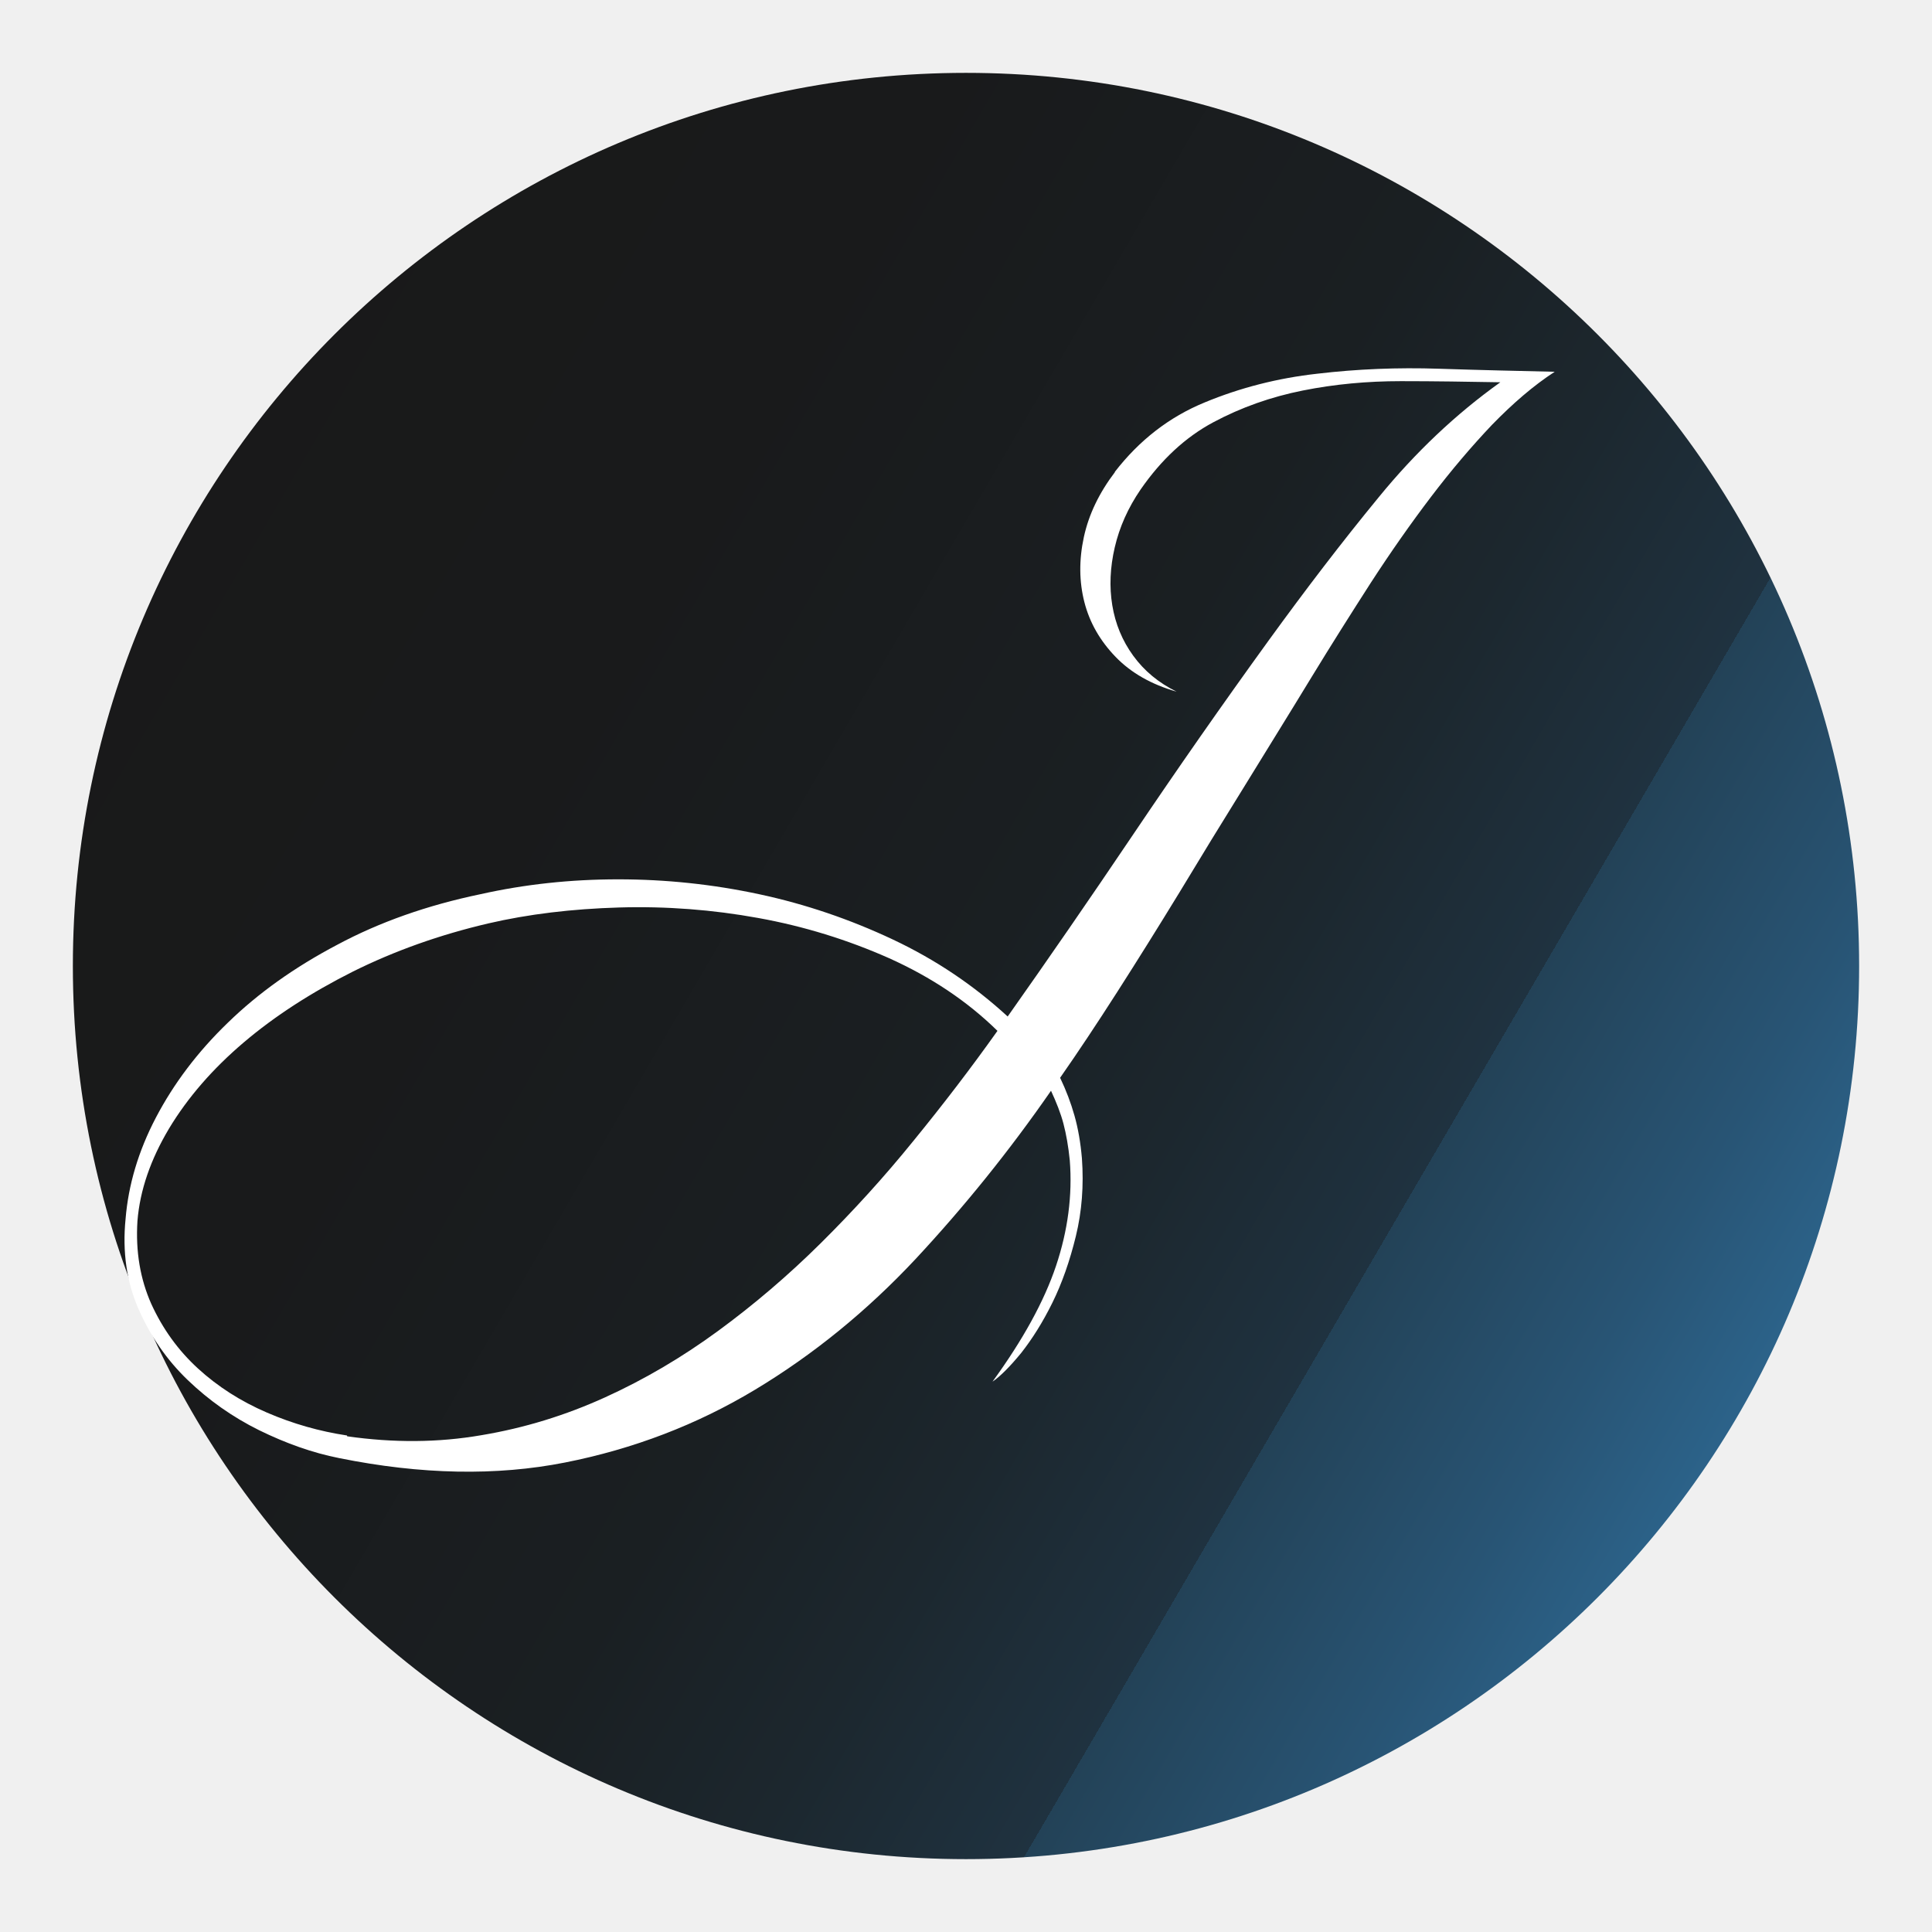
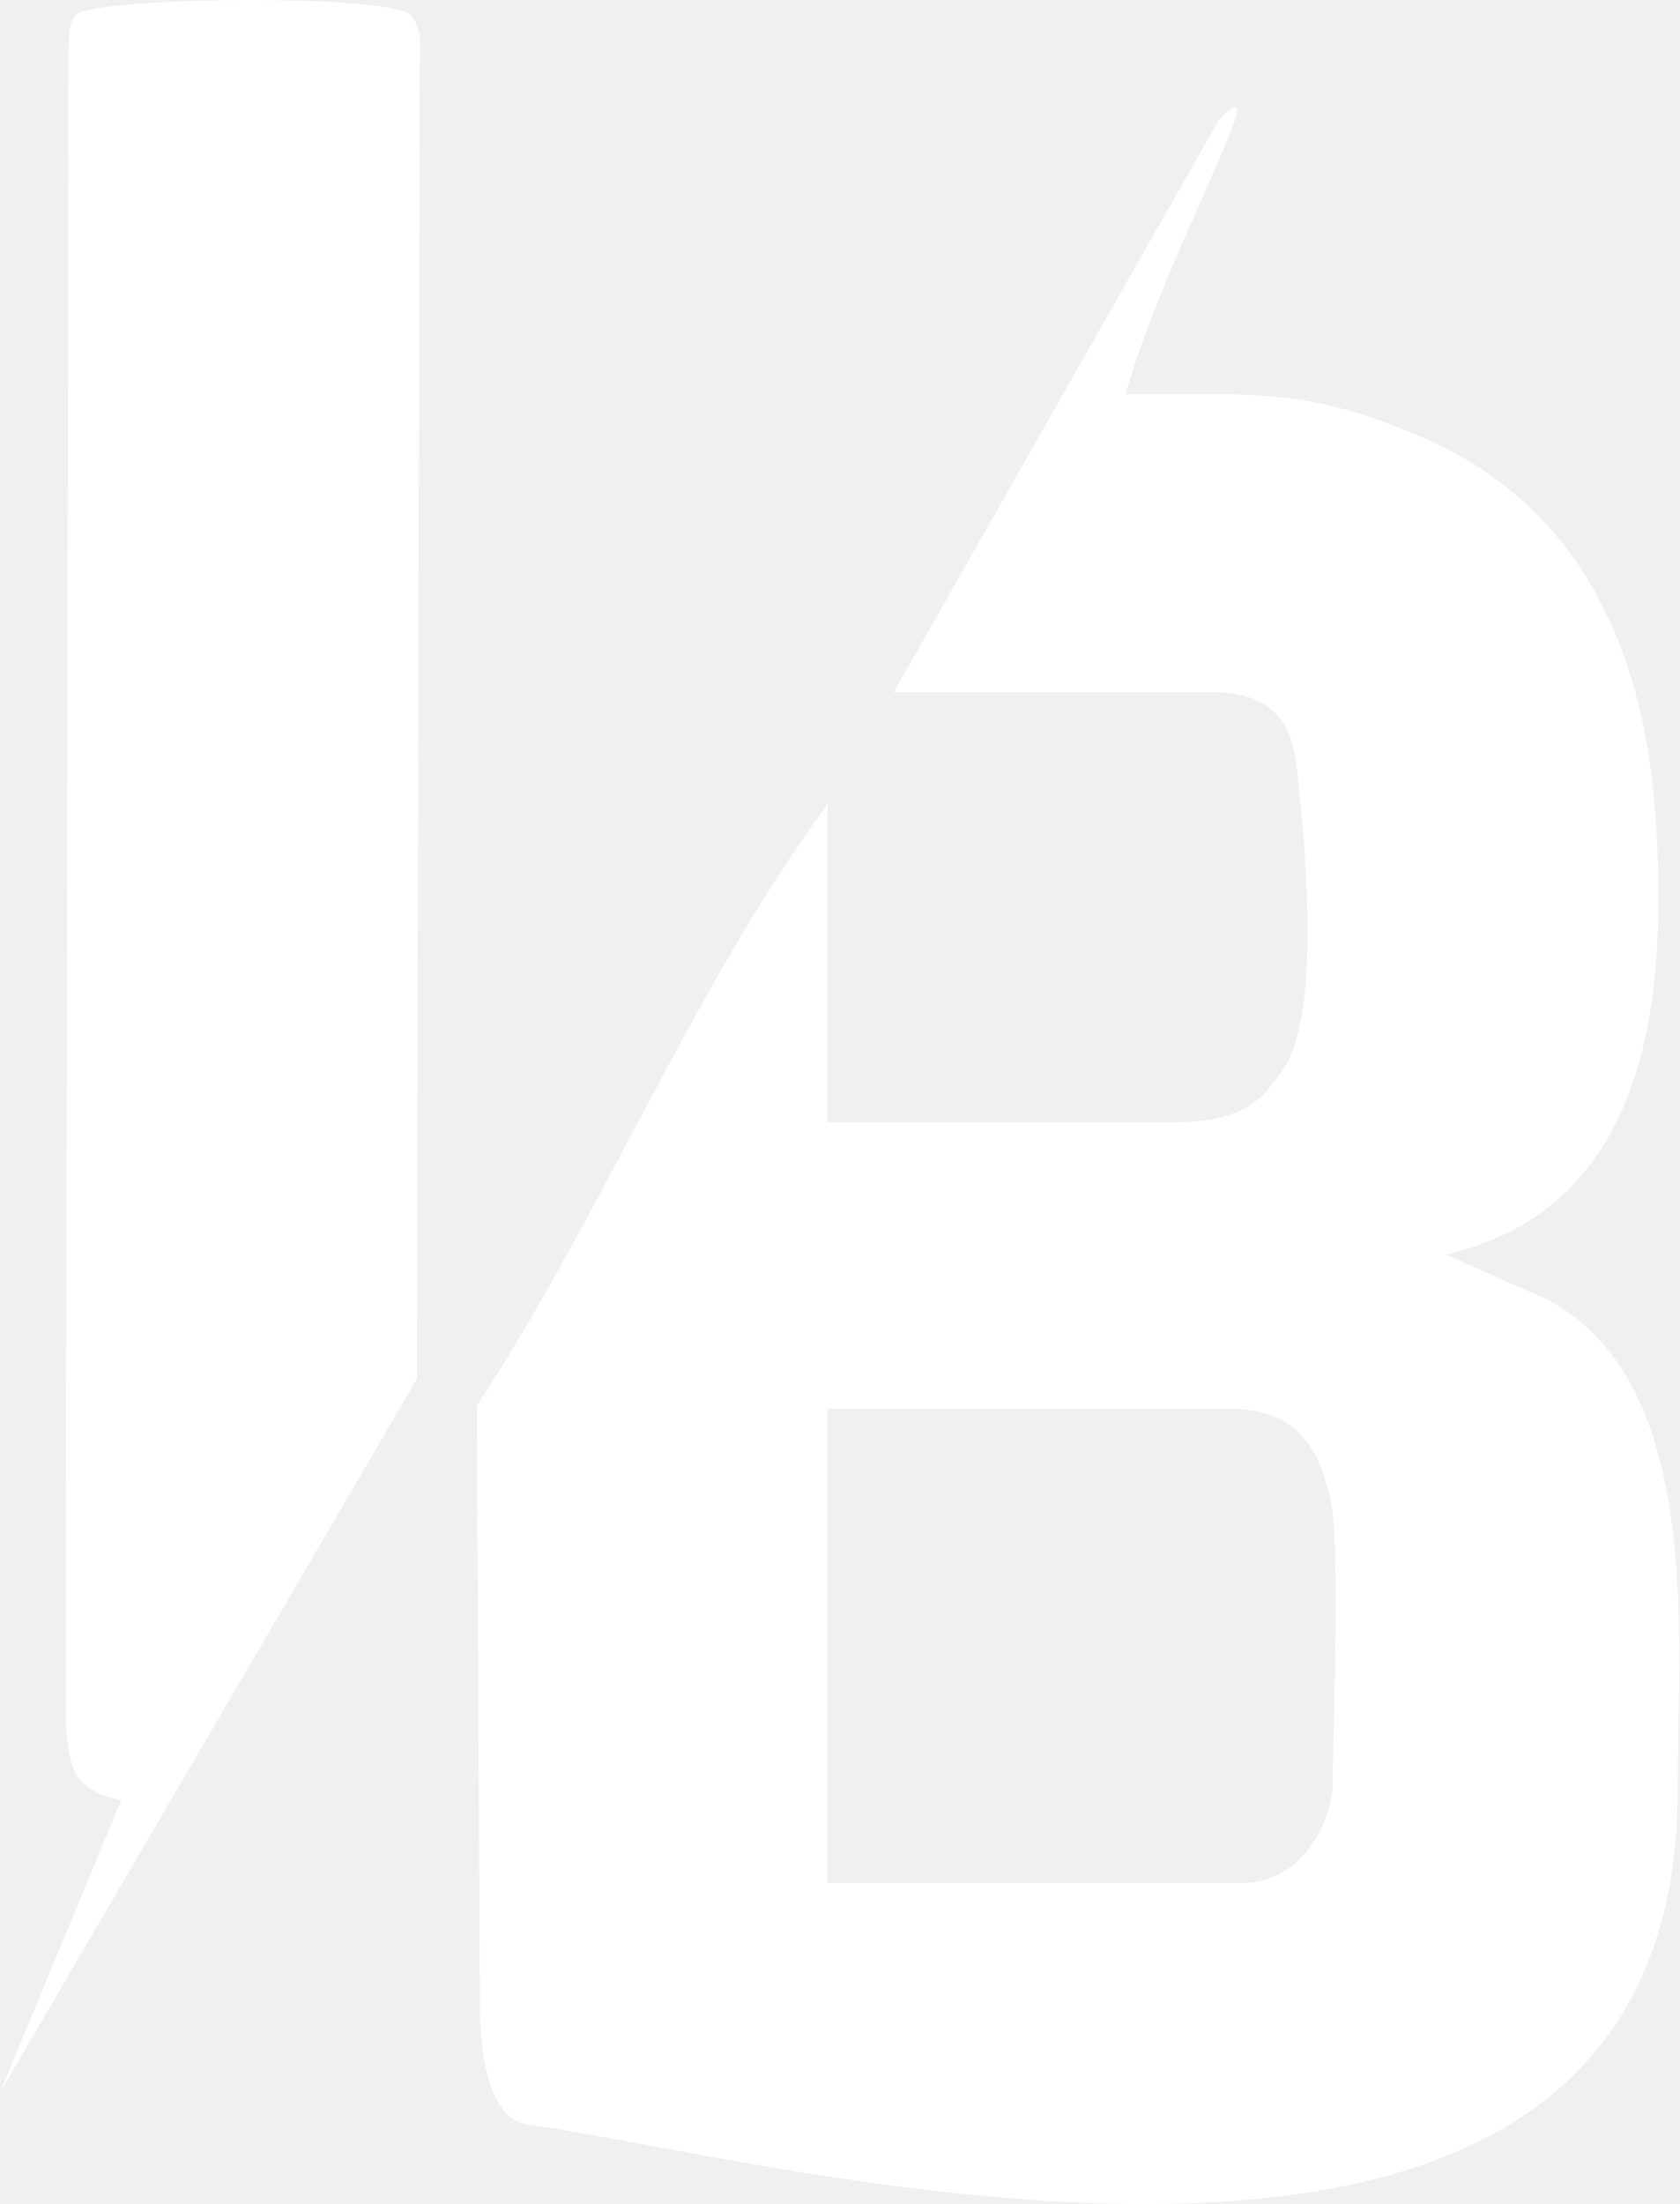
- <svg xmlns="http://www.w3.org/2000/svg" id="Camada_1" version="1.1" viewBox="0 0 700 700">
+ <svg xmlns="http://www.w3.org/2000/svg" id="Camada_2" data-name="Camada 2" viewBox="0 0 226.57 297.33">
  <defs>
    <style>
-       .st0 {
-         fill: url(#Gradiente_sem_nome_4);
-       }
- 
-       .st1 {
+       .cls-1 {
        fill: #fff;
      }
    </style>
-     <linearGradient id="Gradiente_sem_nome_4" data-name="Gradiente sem nome 4" x1="732.6" y1="573.2" x2="-22" y2="133" gradientUnits="userSpaceOnUse">
-       <stop offset="0" stop-color="#3fa9f5" />
-       <stop offset="0" stop-color="#3da1e9" />
-       <stop offset="0" stop-color="#3585be" />
-       <stop offset=".1" stop-color="#2e6b96" />
-       <stop offset=".2" stop-color="#285474" />
-       <stop offset=".3" stop-color="#234257" />
-       <stop offset=".3" stop-color="#1f3240" />
-       <stop offset=".4" stop-color="#1c272e" />
-       <stop offset=".5" stop-color="#1a1f22" />
-       <stop offset=".7" stop-color="#191a1b" />
-       <stop offset="1" stop-color="#191919" />
-     </linearGradient>
  </defs>
-   <circle class="st0" cx="350" cy="350" r="323.6" />
-   <path class="st1" d="M403.9,171c8.9-11.5,19.7-19.9,32.6-25.2,12.8-5.3,26.4-8.8,40.8-10.4,14.4-1.7,29.1-2.3,44.1-1.8,15,.5,29,.8,41.9,1.1-7.7,5-15.2,11.5-22.7,19.2-7.4,7.8-14.8,16.5-22.1,26.1-7.3,9.6-14.6,20-21.8,31.1-7.2,11.2-14.4,22.6-21.6,34.4-7.9,13-16,26-24.1,39.2-8.2,13.2-16.1,26.1-23.7,38.7-7.7,12.6-15.2,24.6-22.5,36-7.3,11.4-14.2,21.8-20.7,31.1,2.2,4.6,3.9,9.1,5.2,13.7,1.3,4.6,2.2,9.7,2.7,15.5.7,9.8,0,19.2-2.2,28.2-2.2,9-5,17-8.5,24.1-3.5,7.1-7.3,13.1-11.3,18.2-4.1,5-7.6,8.5-10.4,10.4,11-15.1,18.7-29.1,23-41.9,4.3-12.8,6-25.6,5-38.3-.5-5-1.3-9.5-2.3-13.3s-2.6-7.8-4.5-11.9c-15.1,21.8-31.5,42.1-49.1,61-17.6,18.8-37,34.6-58.1,47.3-21.1,12.7-44.1,21.5-68.9,26.4-24.8,4.9-52.1,4.4-81.8-1.6-9.6-1.9-19.2-5.3-29-10.1-9.7-4.8-18.3-10.9-25.9-18.2-7.6-7.3-13.5-15.9-17.8-25.7-4.3-9.8-5.9-20.7-4.7-32.7,1-12.2,4.6-24.5,11-36.7,6.4-12.2,15-23.7,26.1-34.4,11-10.7,24.2-20.1,39.6-28.2,15.3-8.2,32.6-14.3,51.8-18.3,16.1-3.6,32.7-5.4,50-5.4s34.3,1.8,51.1,5.4c16.8,3.6,32.9,9.1,48.4,16.4,15.5,7.3,29.3,16.6,41.6,27.9,14.4-20.4,29.6-42.4,45.5-66,15.9-23.6,32.3-47.1,49.1-70.3,13.2-18.2,26.4-35.5,39.8-51.8,13.3-16.3,28-30.2,44.1-41.7-11.8-.2-23.7-.4-36-.4s-24.1,1.1-35.6,3.4c-11.5,2.3-22.3,6.1-32.4,11.5-10.1,5.4-18.8,13.5-26.3,24.3-4.6,6.7-7.7,13.7-9.4,21-1.7,7.3-2,14.3-.9,21,1.1,6.7,3.6,12.8,7.6,18.3,4,5.5,9.2,9.8,15.7,13-9.1-2.6-16.5-6.8-22.1-12.6-5.6-5.8-9.4-12.4-11.3-19.8-1.9-7.4-2-15.3-.2-23.6s5.6-16.1,11.3-23.6ZM125.8,520.4c16.8,2.4,33,2.3,48.6-.4,15.6-2.6,30.5-7.2,44.8-13.7,14.3-6.5,27.9-14.5,41-24.1,13.1-9.6,25.5-20.2,37.2-31.8,11.7-11.6,23-24,33.6-37.1,10.7-13.1,20.8-26.3,30.4-39.8-11-10.8-24.1-19.5-39.2-26.3-15.1-6.7-30.9-11.6-47.5-14.6-16.5-3-33.3-4.3-50.4-3.8-17,.5-32.9,2.4-47.5,5.8-17.5,4.1-33.8,9.9-48.9,17.4-15.1,7.6-28.3,16.1-39.6,25.7-11.3,9.6-20.3,20-27,31.1-6.7,11.2-10.6,22.4-11.5,33.6-.7,11,1,21,5,30,4.1,9,9.7,16.8,16.9,23.4,7.2,6.6,15.5,11.9,25,16,9.5,4.1,19.1,6.8,29,8.3Z" />
+   <g id="Camada_1-2" data-name="Camada 1">
+     <g>
+       <path class="cls-1" d="M111.66,108.48v42.91s2.23,0,2.23,0h44.67c10.72,0,12.56-4.58,14.2-6.64,5.86-7.34,3.17-31.92,2.24-41.03-.65-6.31-3.35-10.48-11.97-10.35h-42.43l43.95-77.34c2.98-3.14,2.63-.97,1.58,1.58-4.87,11.78-10.81,23.51-14.26,35.59h14.07s6.41.05,11.51,1.08c6.38,1.28,11.85,3.64,13.11,4.15,22.46,9.03,31.31,28.98,32.84,51.99,1.6,24.09-.8,52.44-28.34,58.84l13.92,6.14c20.85,11.36,17.39,45.16,17.39,66.05,0,84.03-122.09,49.62-155.19,45.15-6.82-.92-6.42-15.78-6.42-15.78l-.43-81.18c15.75-23.93,27.91-53.15,44.01-76.47.66-.96,3.32-4.69,3.32-4.69ZM111.66,254.03h55.83c9.06,0,12.32-9.67,12.32-12.99,0-6.25,1.15-33.3-.36-39.13-1.29-4.99-3.39-11.86-13.44-11.86h-54.35v63.97Z" />
+       <path class="cls-1" d="M56.25,186.03L0,282.29l16.35-39.43c-6.62-1.53-6.94-4.18-7.5-10.33l.4-225.86c.07-.2-.09-1.98.22-3.19.28-1.11,1.03-1.67,1.16-1.73,5.28-2.26,42.04-2.5,44.86.31,1.68,2.32,1.13,4.1,1.13,8.67l-.37,175.3Z" />
+     </g>
+   </g>
</svg>
